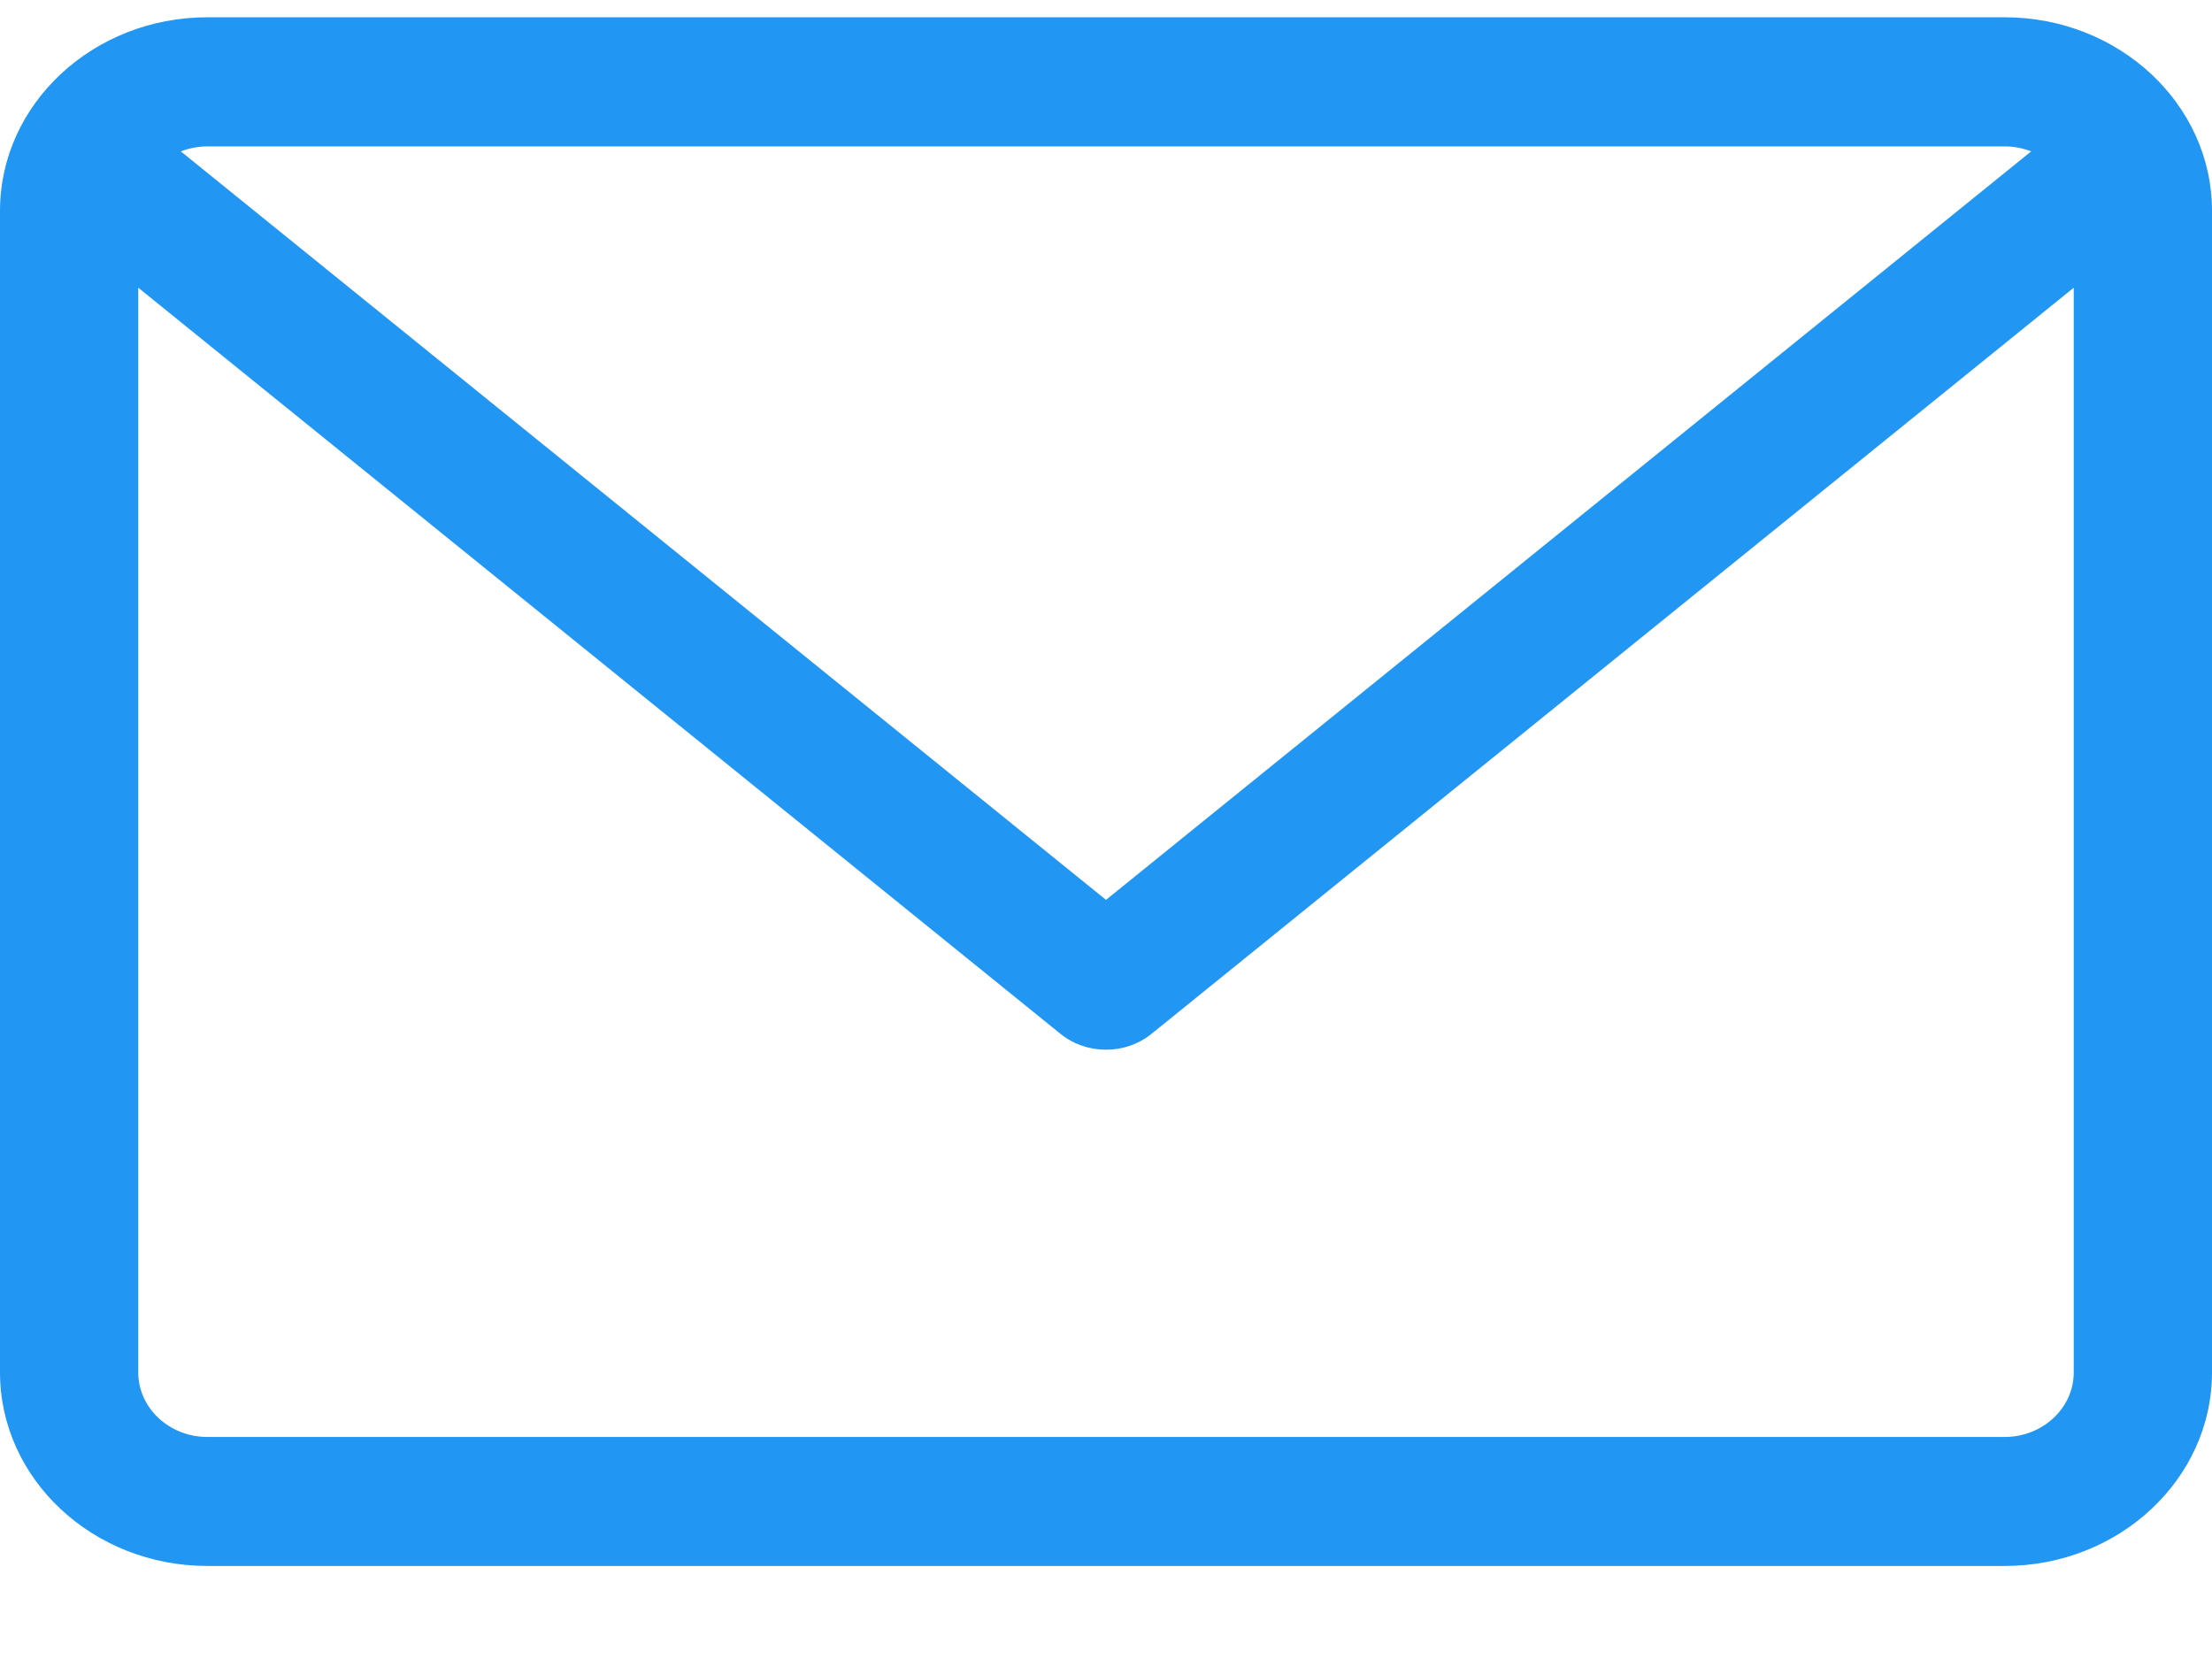
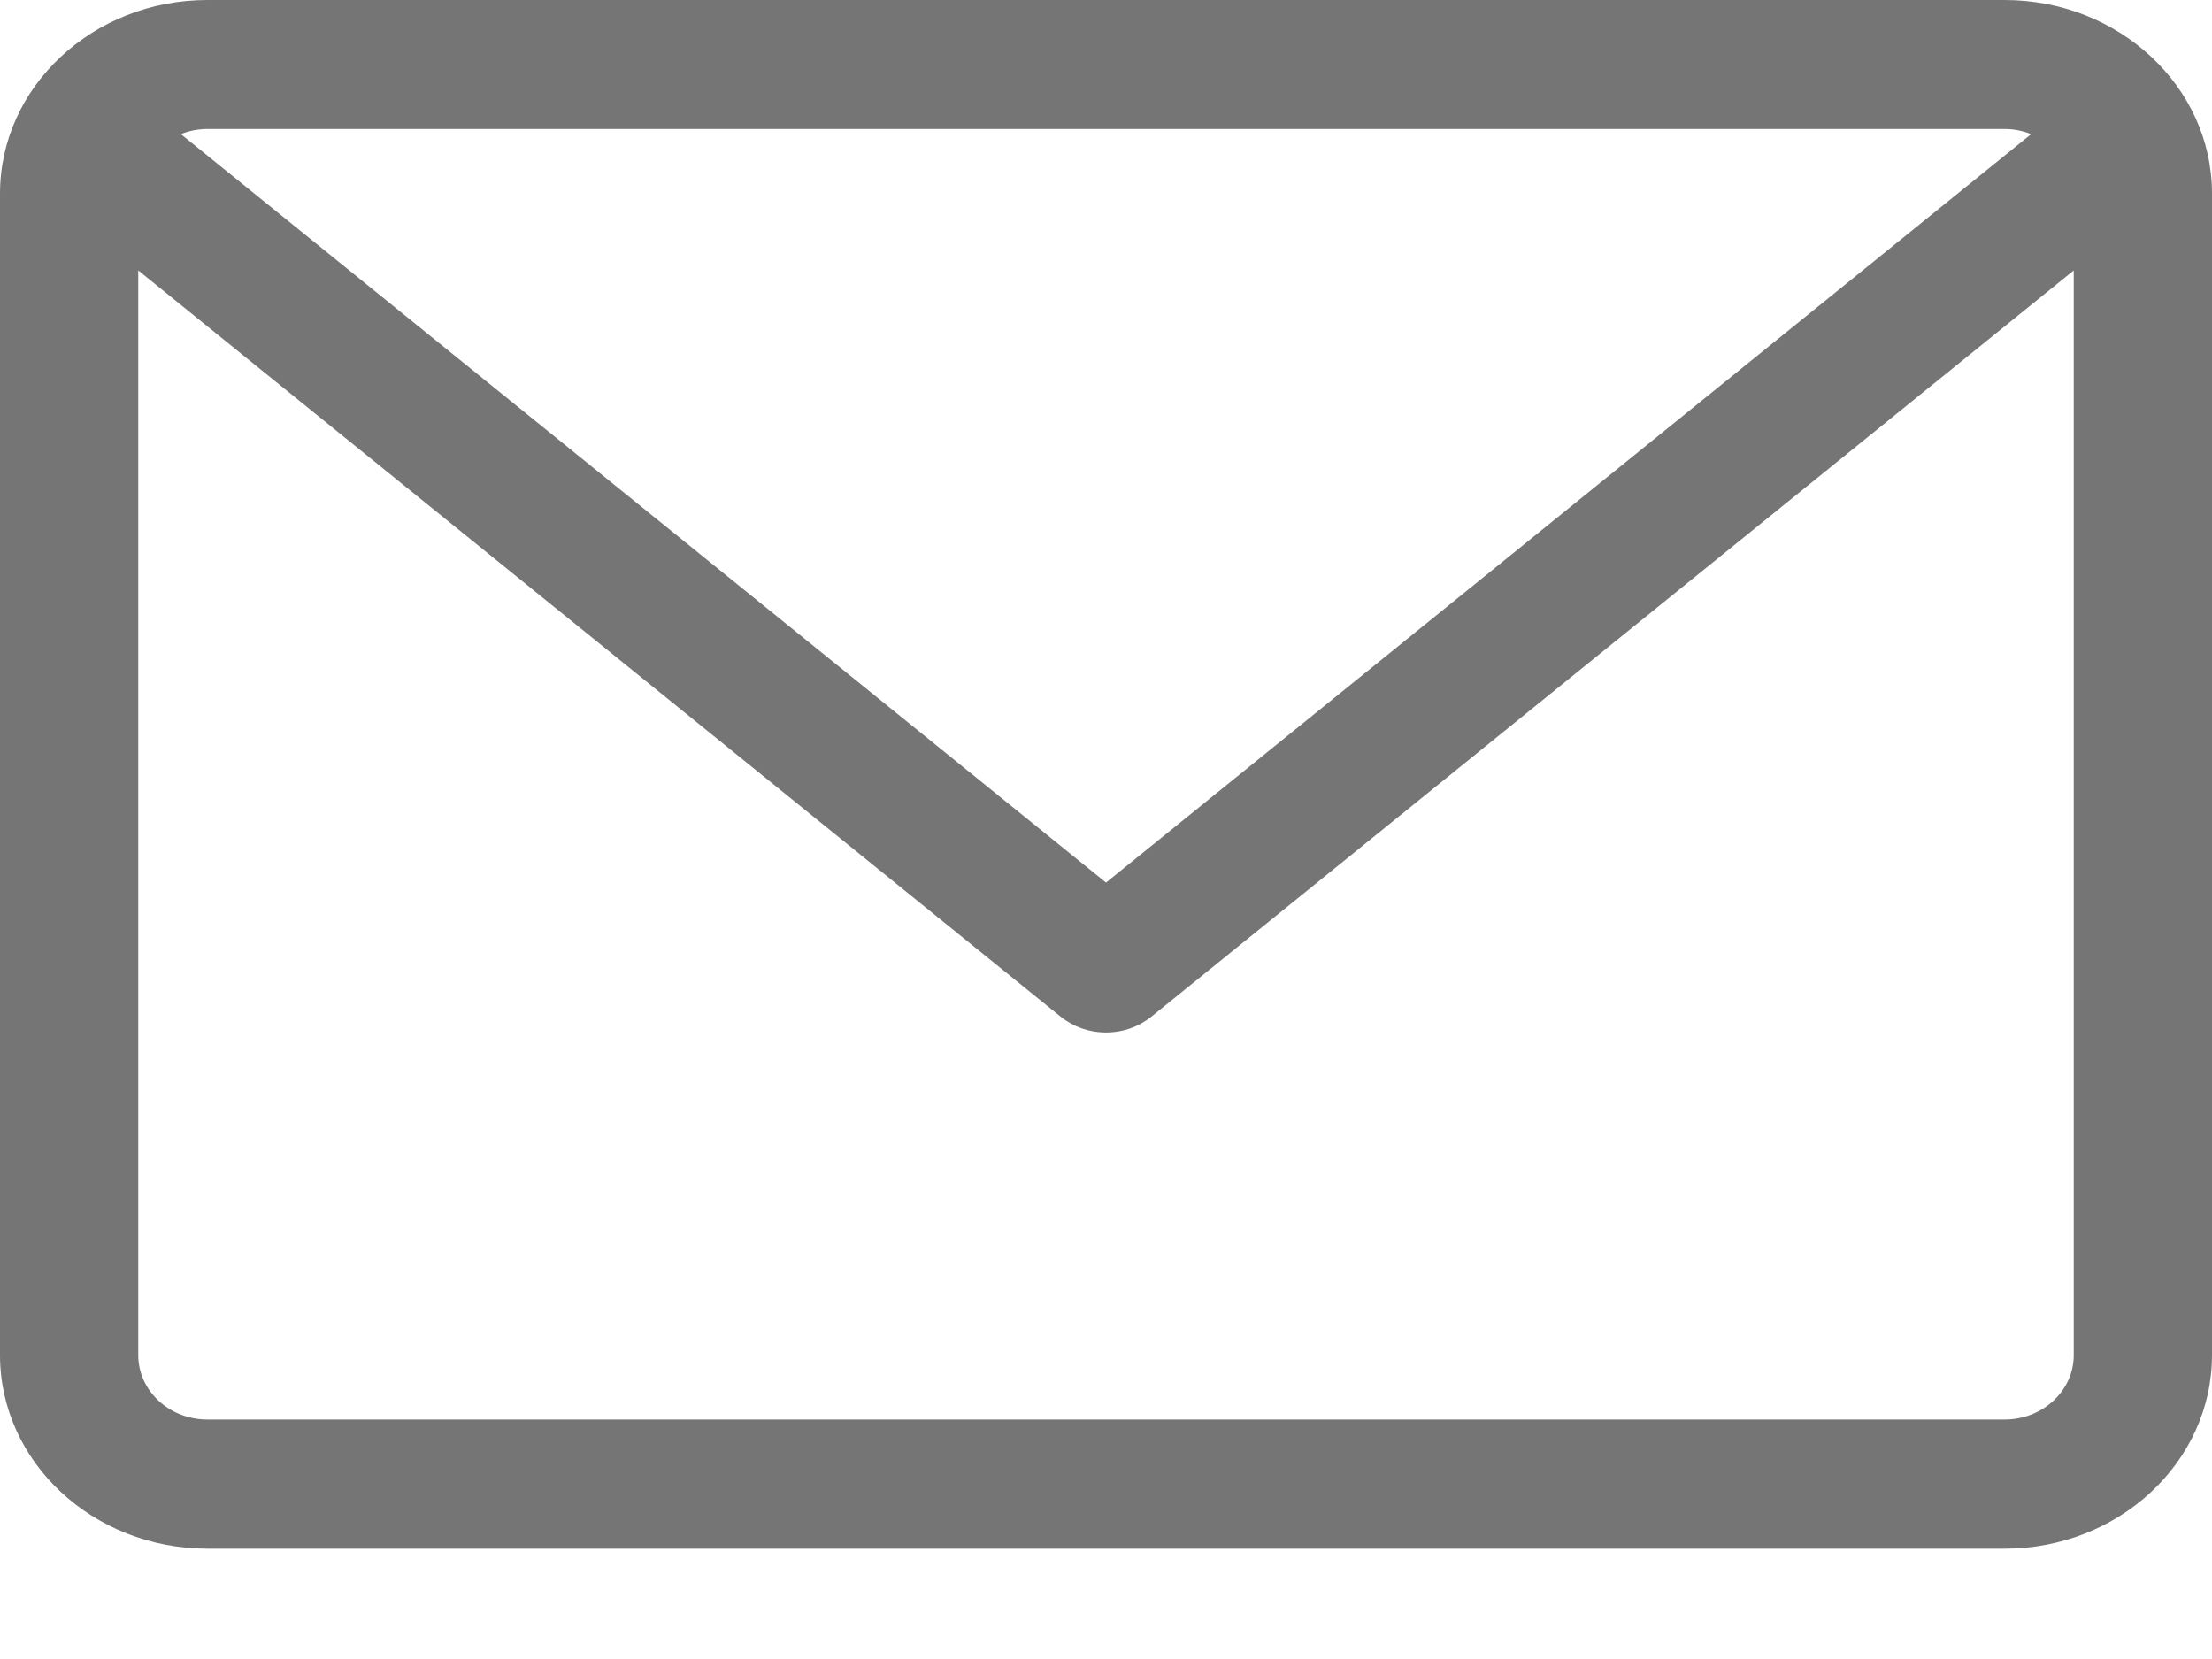
- <svg xmlns="http://www.w3.org/2000/svg" width="16" height="12" viewBox="0 0 16 12" fill="none">
-   <path d="M14.5 0.125H1.5C0.673 0.125 0 0.753 0 1.525V9.927C0 10.699 0.673 11.327 1.5 11.327H14.5C15.327 11.327 16 10.699 16 9.927V1.525C16 0.753 15.327 0.125 14.5 0.125ZM14.5 1.059C14.568 1.059 14.633 1.072 14.692 1.095L8 6.509L1.308 1.095C1.367 1.072 1.432 1.059 1.5 1.059H14.5ZM14.5 10.394H1.5C1.224 10.394 1 10.184 1 9.927V2.081L7.672 7.479C7.767 7.555 7.883 7.593 8 7.593C8.117 7.593 8.233 7.555 8.328 7.479L15 2.081V9.927C15 10.184 14.776 10.394 14.5 10.394Z" fill="#2196F3" />
+ <svg xmlns="http://www.w3.org/2000/svg" width="16" height="12" fill="none">
+   <path d="M14.5 0h-13C.673 0 0 .628 0 1.4v8.402c0 .772.673 1.4 1.5 1.4h13c.827 0 1.5-.628 1.5-1.4V1.4c0-.772-.673-1.4-1.5-1.4zm0 .933c.068 0 .133.014.192.037L8 6.384 1.308.97A.529.529 0 011.5.933h13zm0 9.335h-13c-.276 0-.5-.209-.5-.466V1.956l6.672 5.398A.52.52 0 008 7.468a.52.52 0 00.328-.114L15 1.956v7.846c0 .257-.224.466-.5.466z" fill="#757575" />
</svg>
